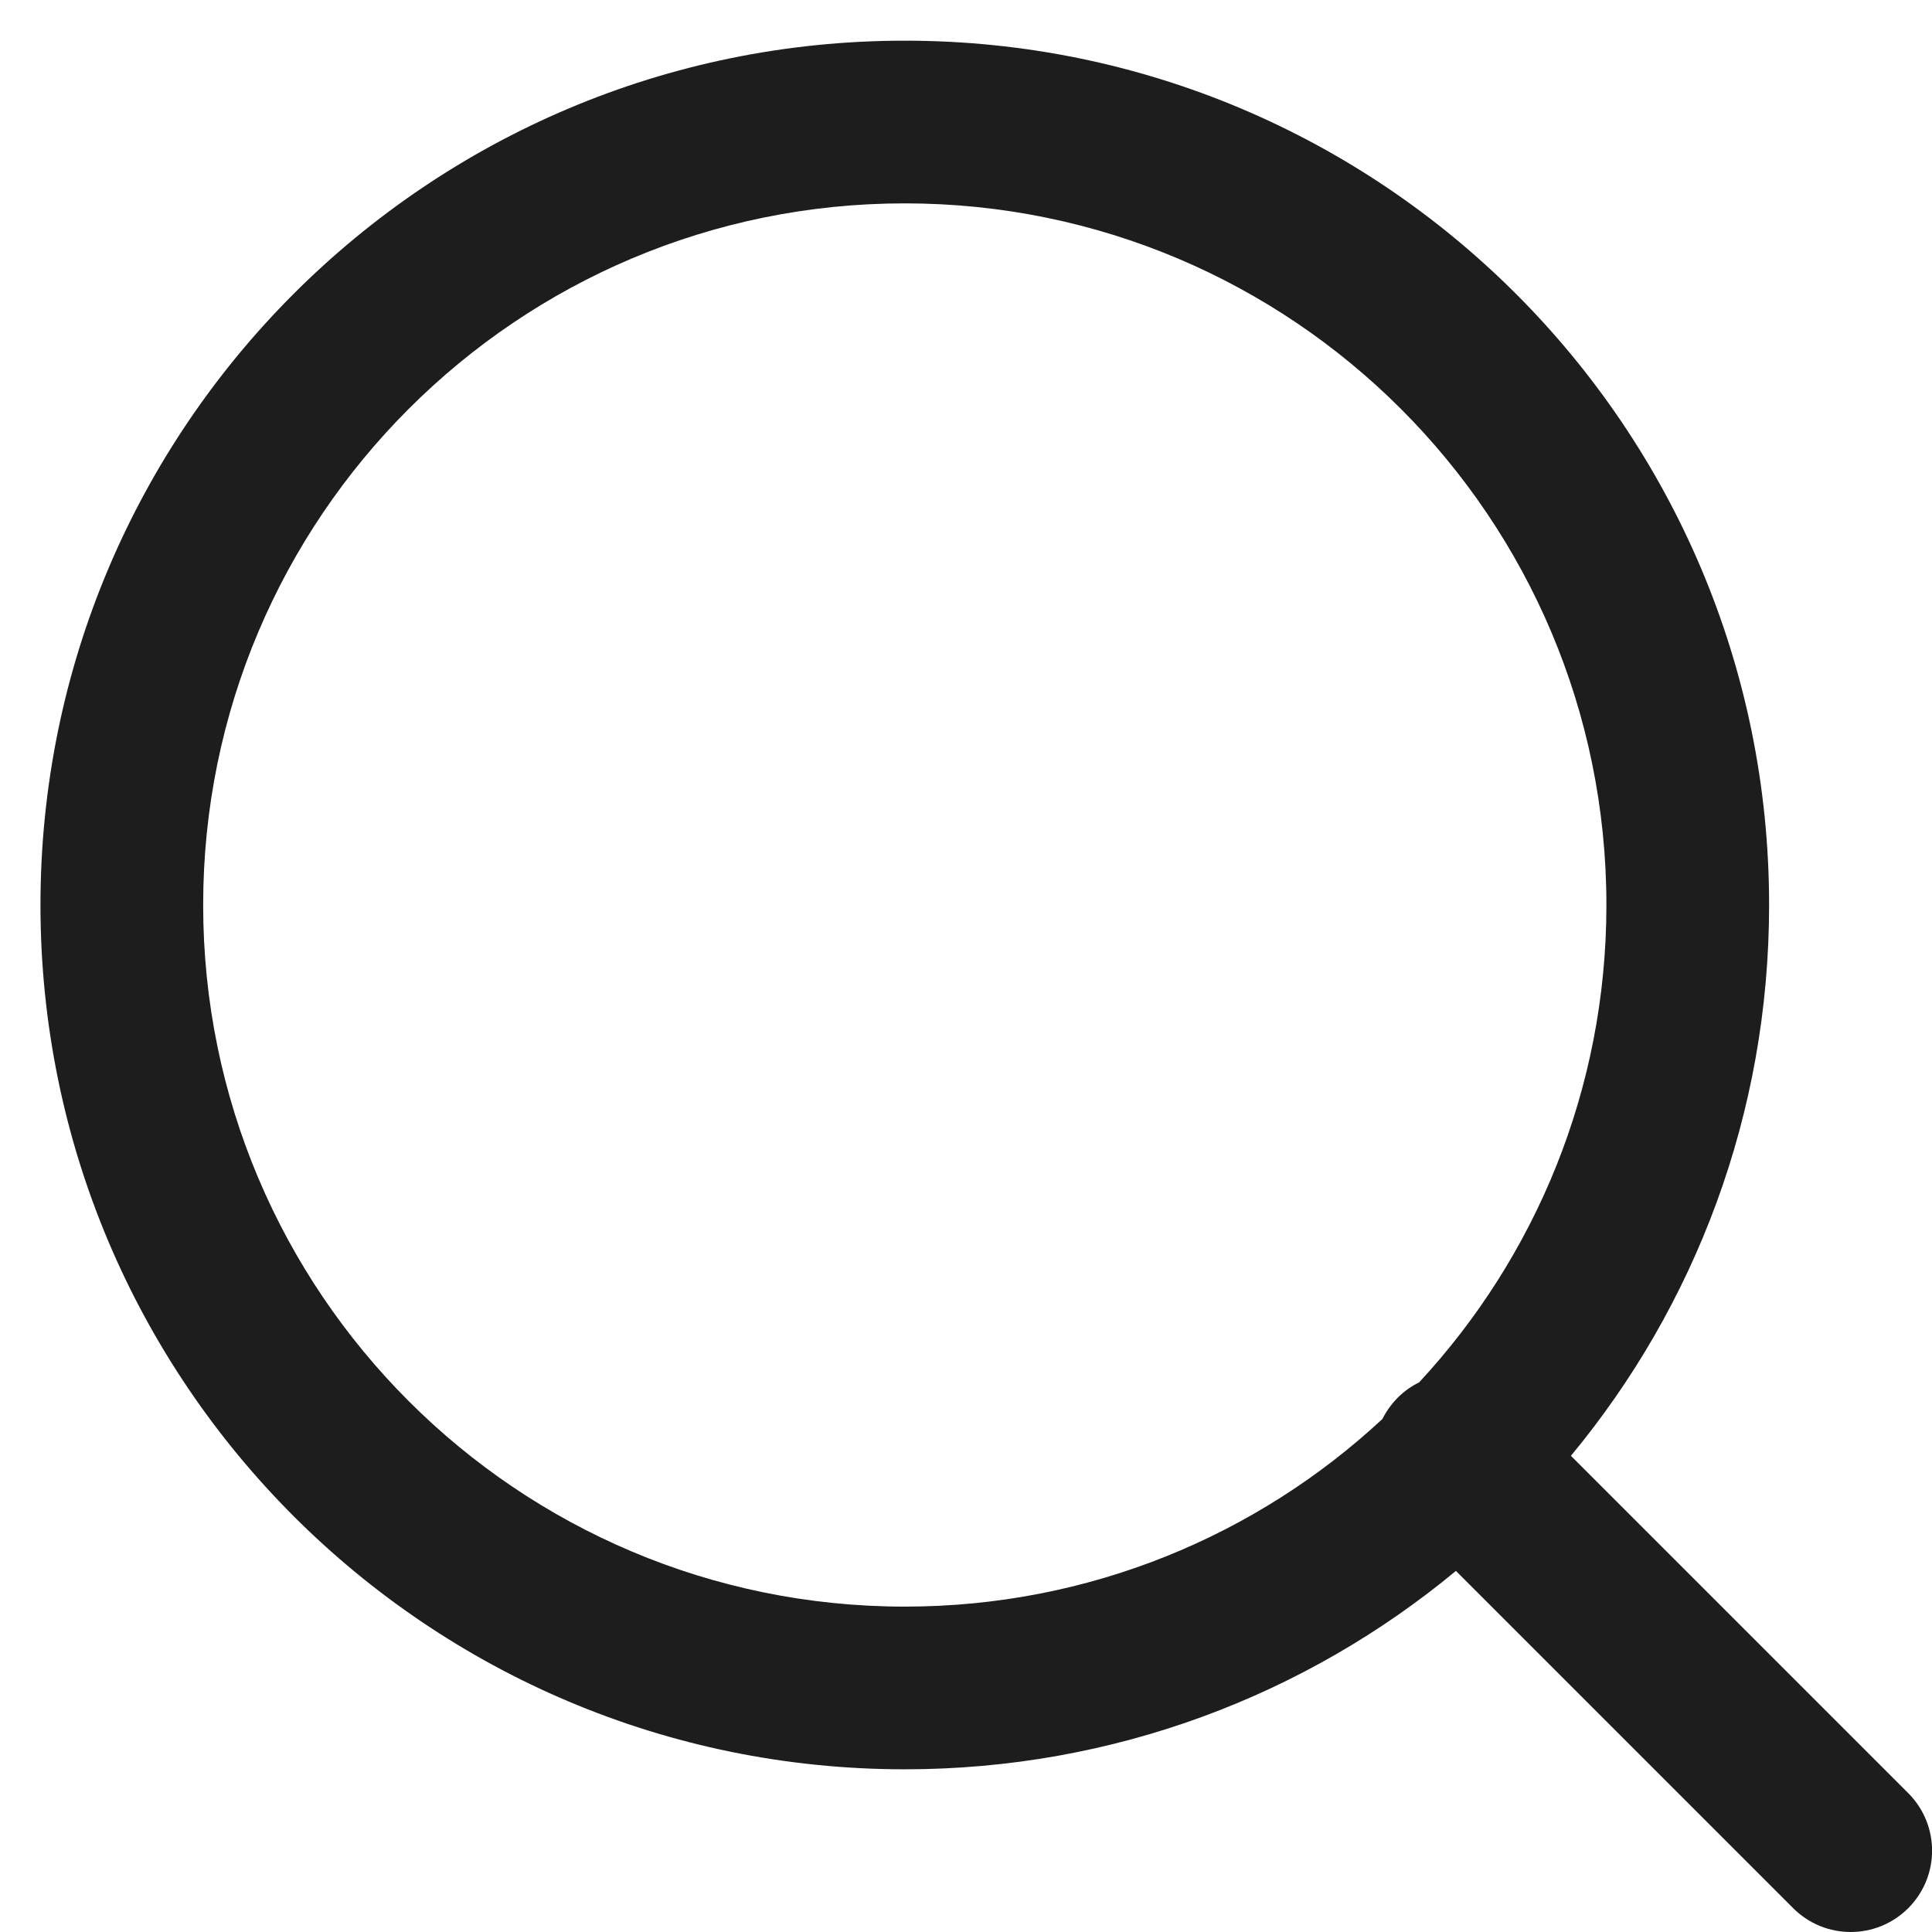
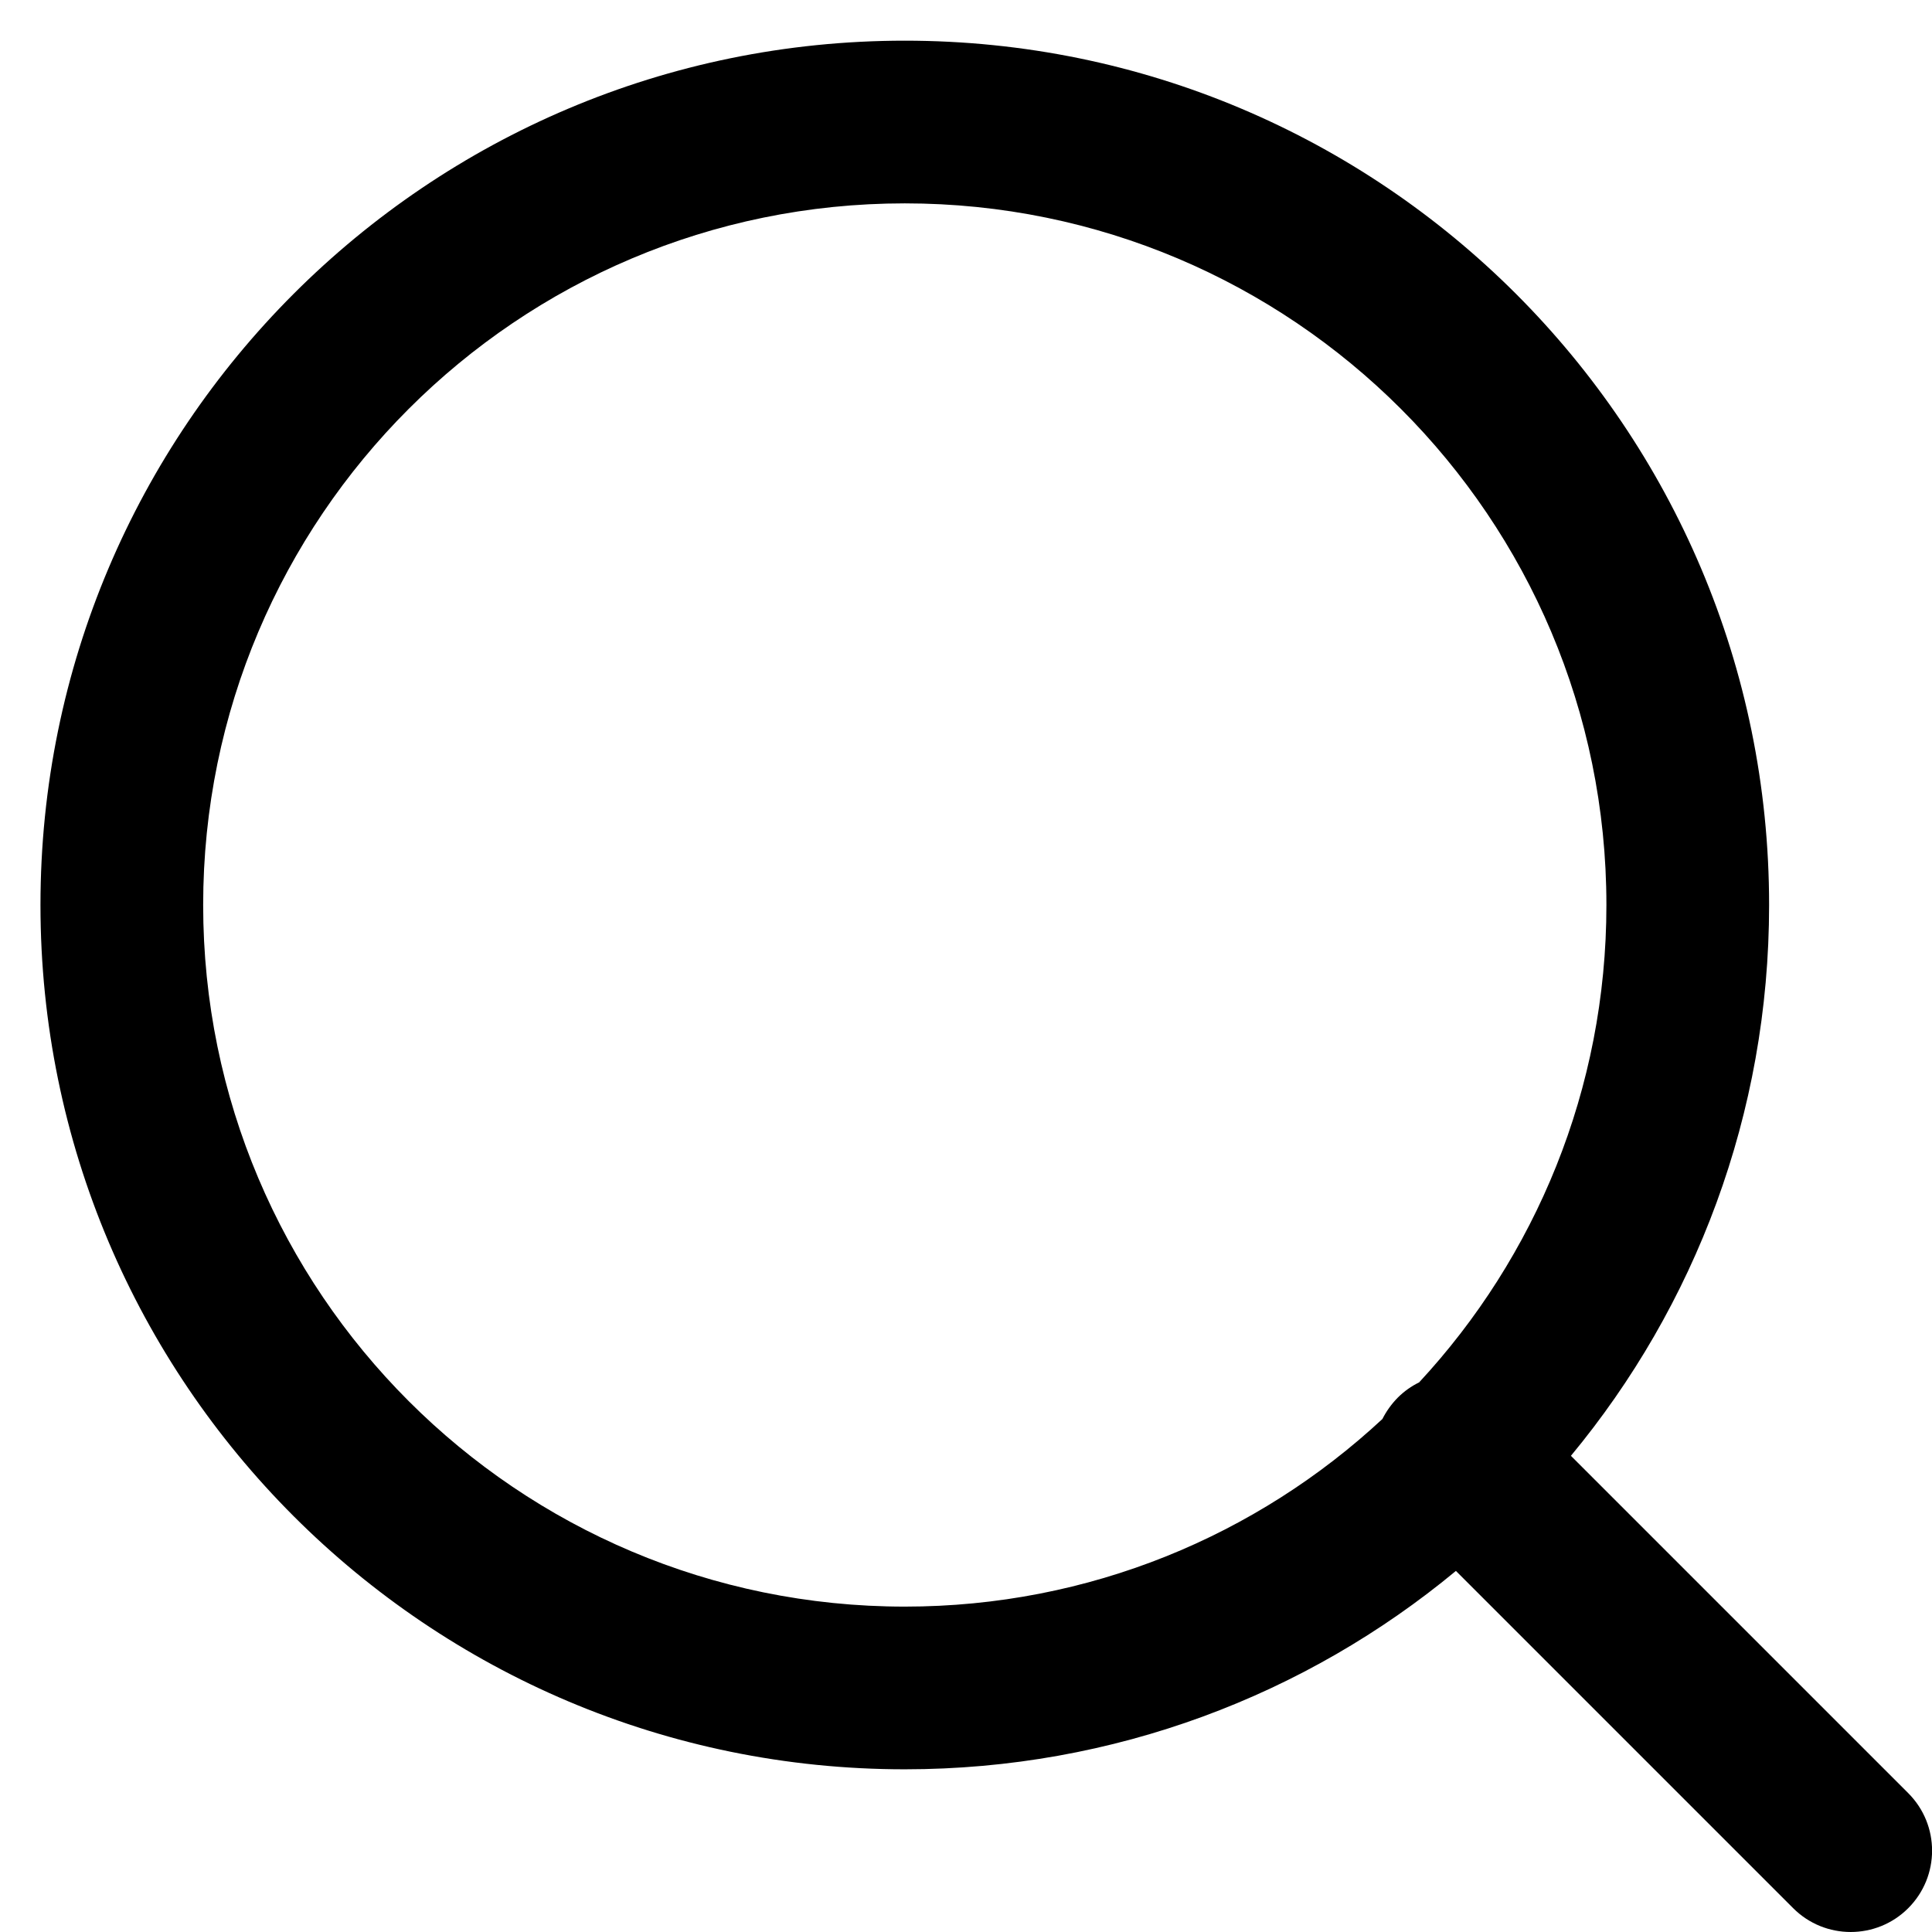
- <svg xmlns="http://www.w3.org/2000/svg" width="19" height="19" viewBox="0 0 19 19" fill="none">
-   <path fill-rule="evenodd" clip-rule="evenodd" d="M1.998 8.9C1.998 5.09 5.088 2 8.898 2C12.709 2 15.798 5.09 15.798 8.9C15.798 10.713 15.099 12.363 13.956 13.595C13.88 13.632 13.809 13.682 13.746 13.745C13.683 13.809 13.633 13.88 13.595 13.955C12.363 15.1 10.713 15.8 8.898 15.8C5.088 15.8 1.998 12.711 1.998 8.9ZM14.318 15.449C12.847 16.668 10.958 17.4 8.898 17.4C4.204 17.4 0.398 13.595 0.398 8.9C0.398 4.206 4.204 0.4 8.898 0.4C13.593 0.4 17.398 4.206 17.398 8.9C17.398 10.959 16.667 12.847 15.449 14.317L18.766 17.634C19.079 17.947 19.079 18.453 18.766 18.766C18.454 19.078 17.947 19.078 17.635 18.766L14.318 15.449Z" fill="#1D1D1D" />
+ <svg xmlns="http://www.w3.org/2000/svg" width="19" height="19" viewBox="0 0 19 19" fill="currentColor">
+   <path fill-rule="evenodd" clip-rule="evenodd" d="M1.998 8.9C1.998 5.09 5.088 2 8.898 2C12.709 2 15.798 5.09 15.798 8.9C15.798 10.713 15.099 12.363 13.956 13.595C13.88 13.632 13.809 13.682 13.746 13.745C13.683 13.809 13.633 13.88 13.595 13.955C12.363 15.1 10.713 15.8 8.898 15.8C5.088 15.8 1.998 12.711 1.998 8.9ZM14.318 15.449C12.847 16.668 10.958 17.4 8.898 17.4C4.204 17.4 0.398 13.595 0.398 8.9C0.398 4.206 4.204 0.4 8.898 0.4C13.593 0.4 17.398 4.206 17.398 8.9C17.398 10.959 16.667 12.847 15.449 14.317L18.766 17.634C19.079 17.947 19.079 18.453 18.766 18.766C18.454 19.078 17.947 19.078 17.635 18.766L14.318 15.449Z" fill="currentColor" />
</svg>
